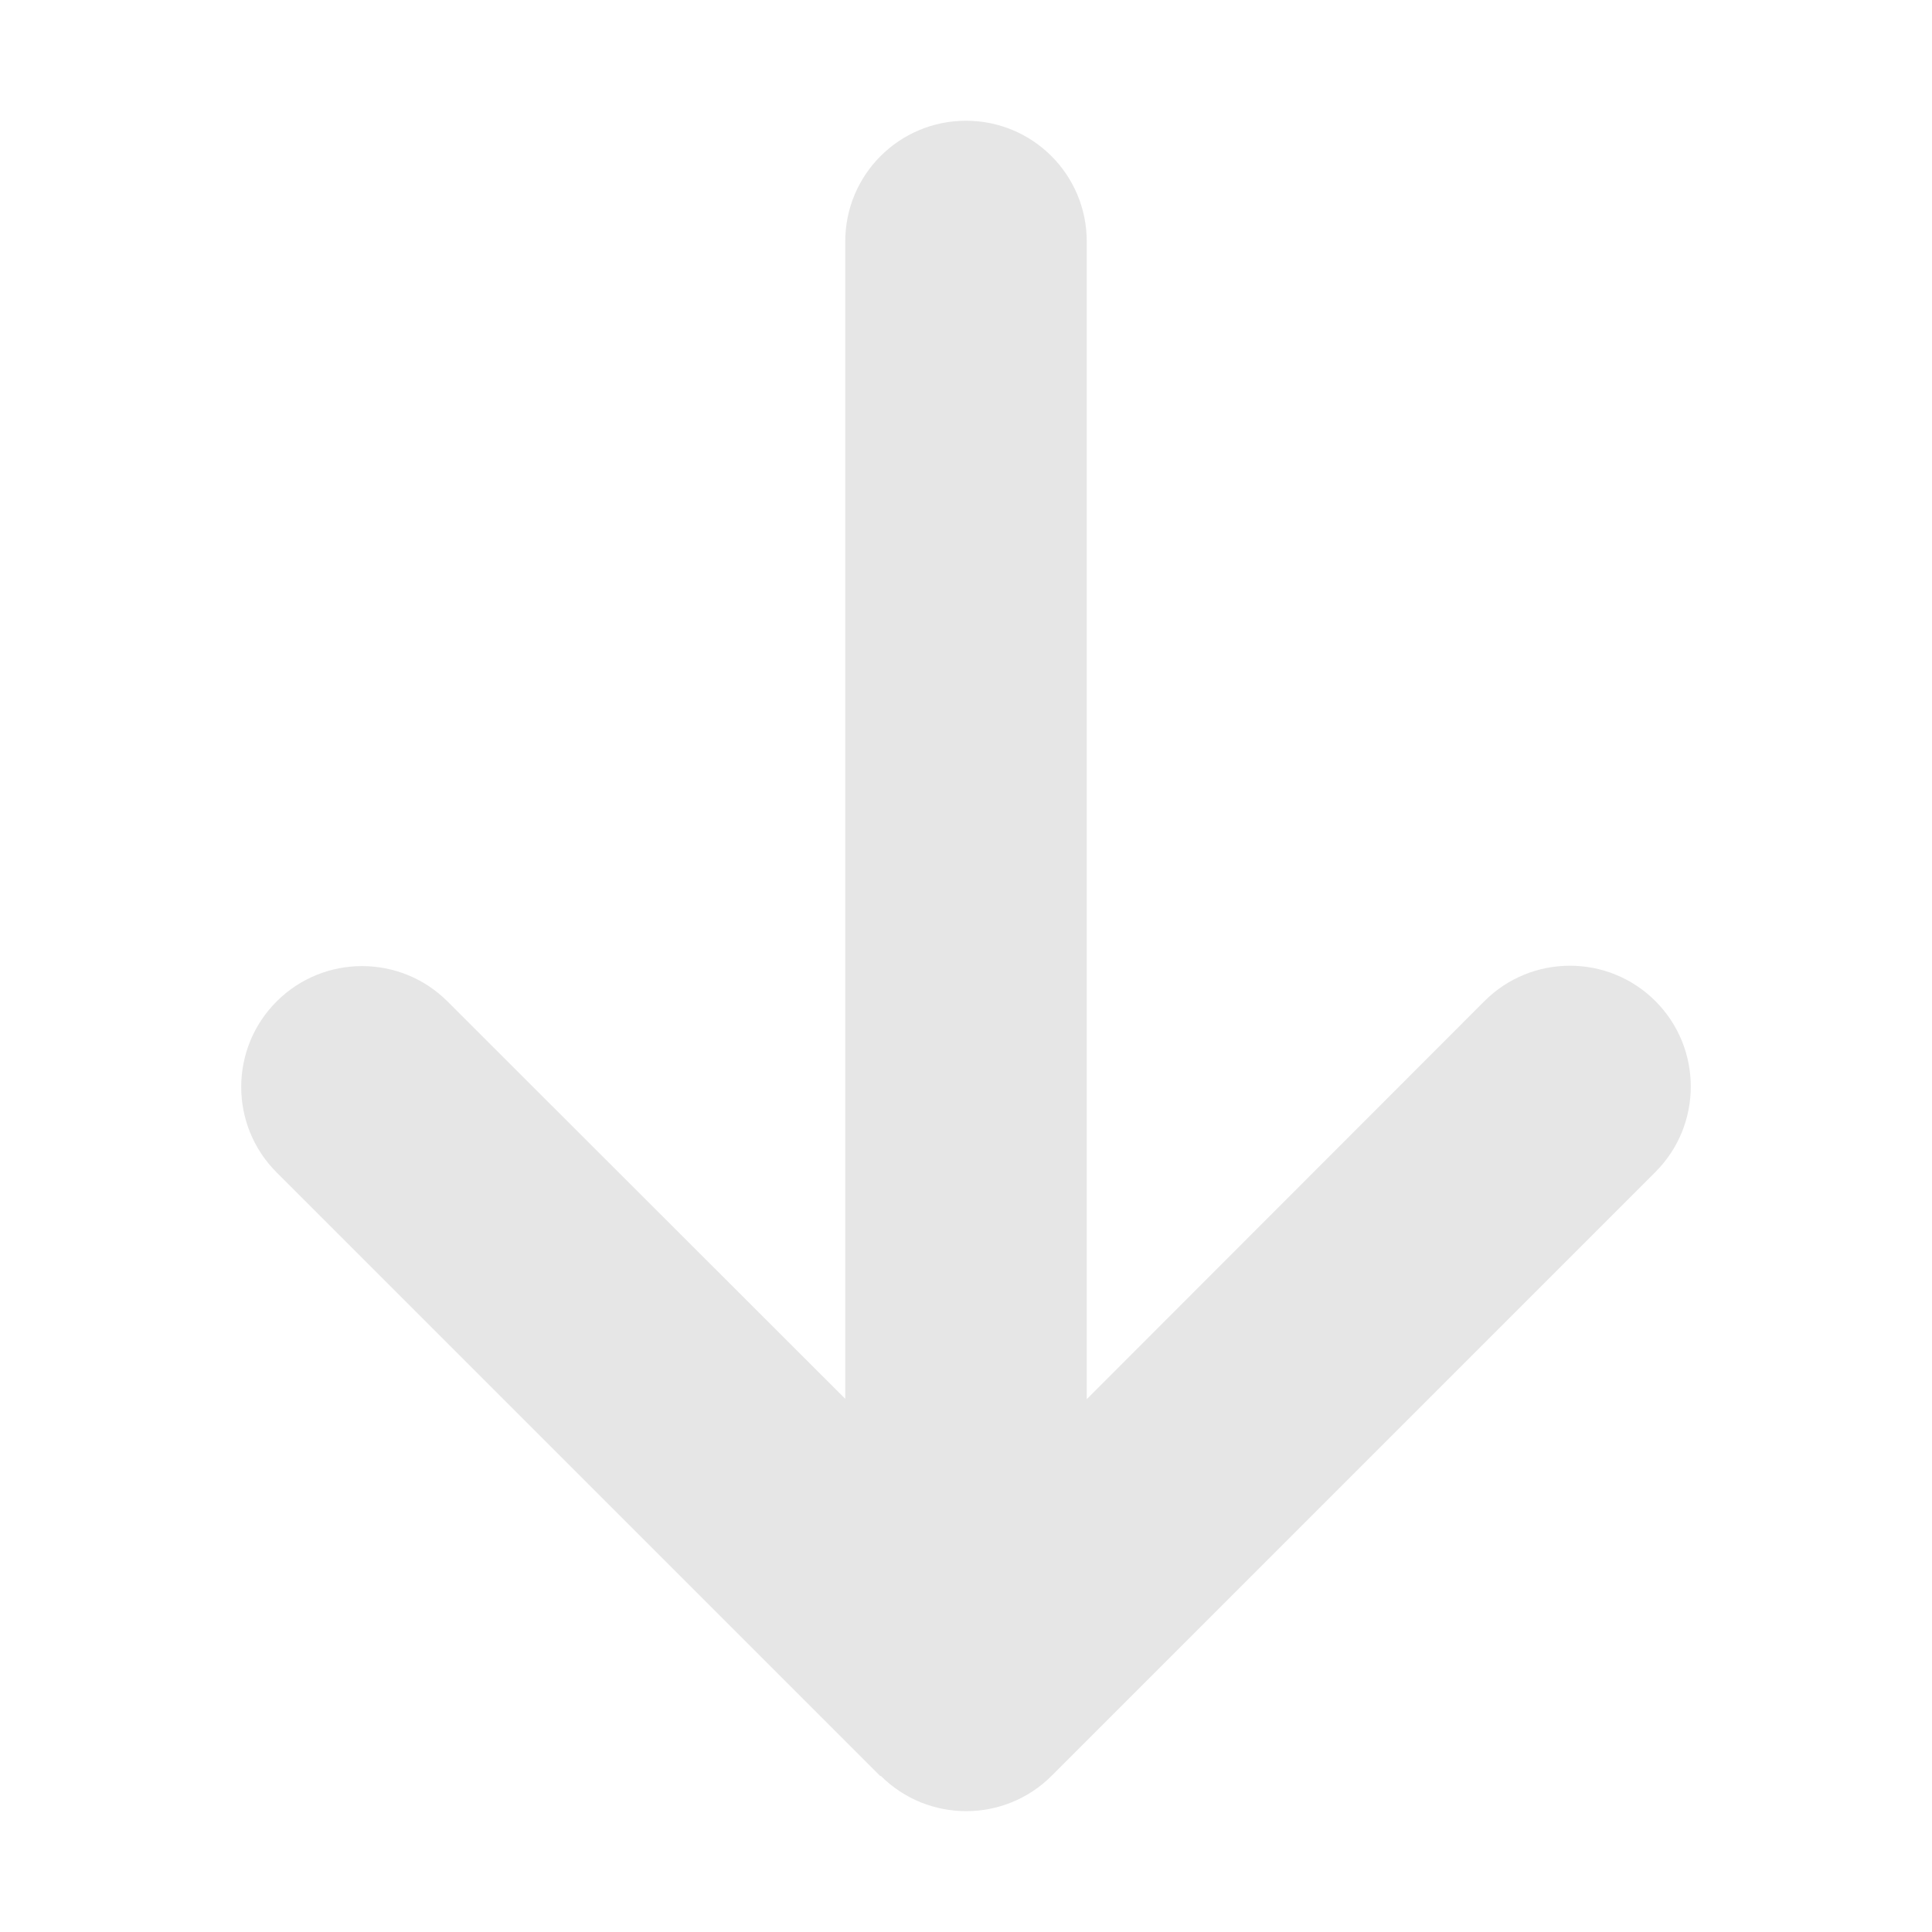
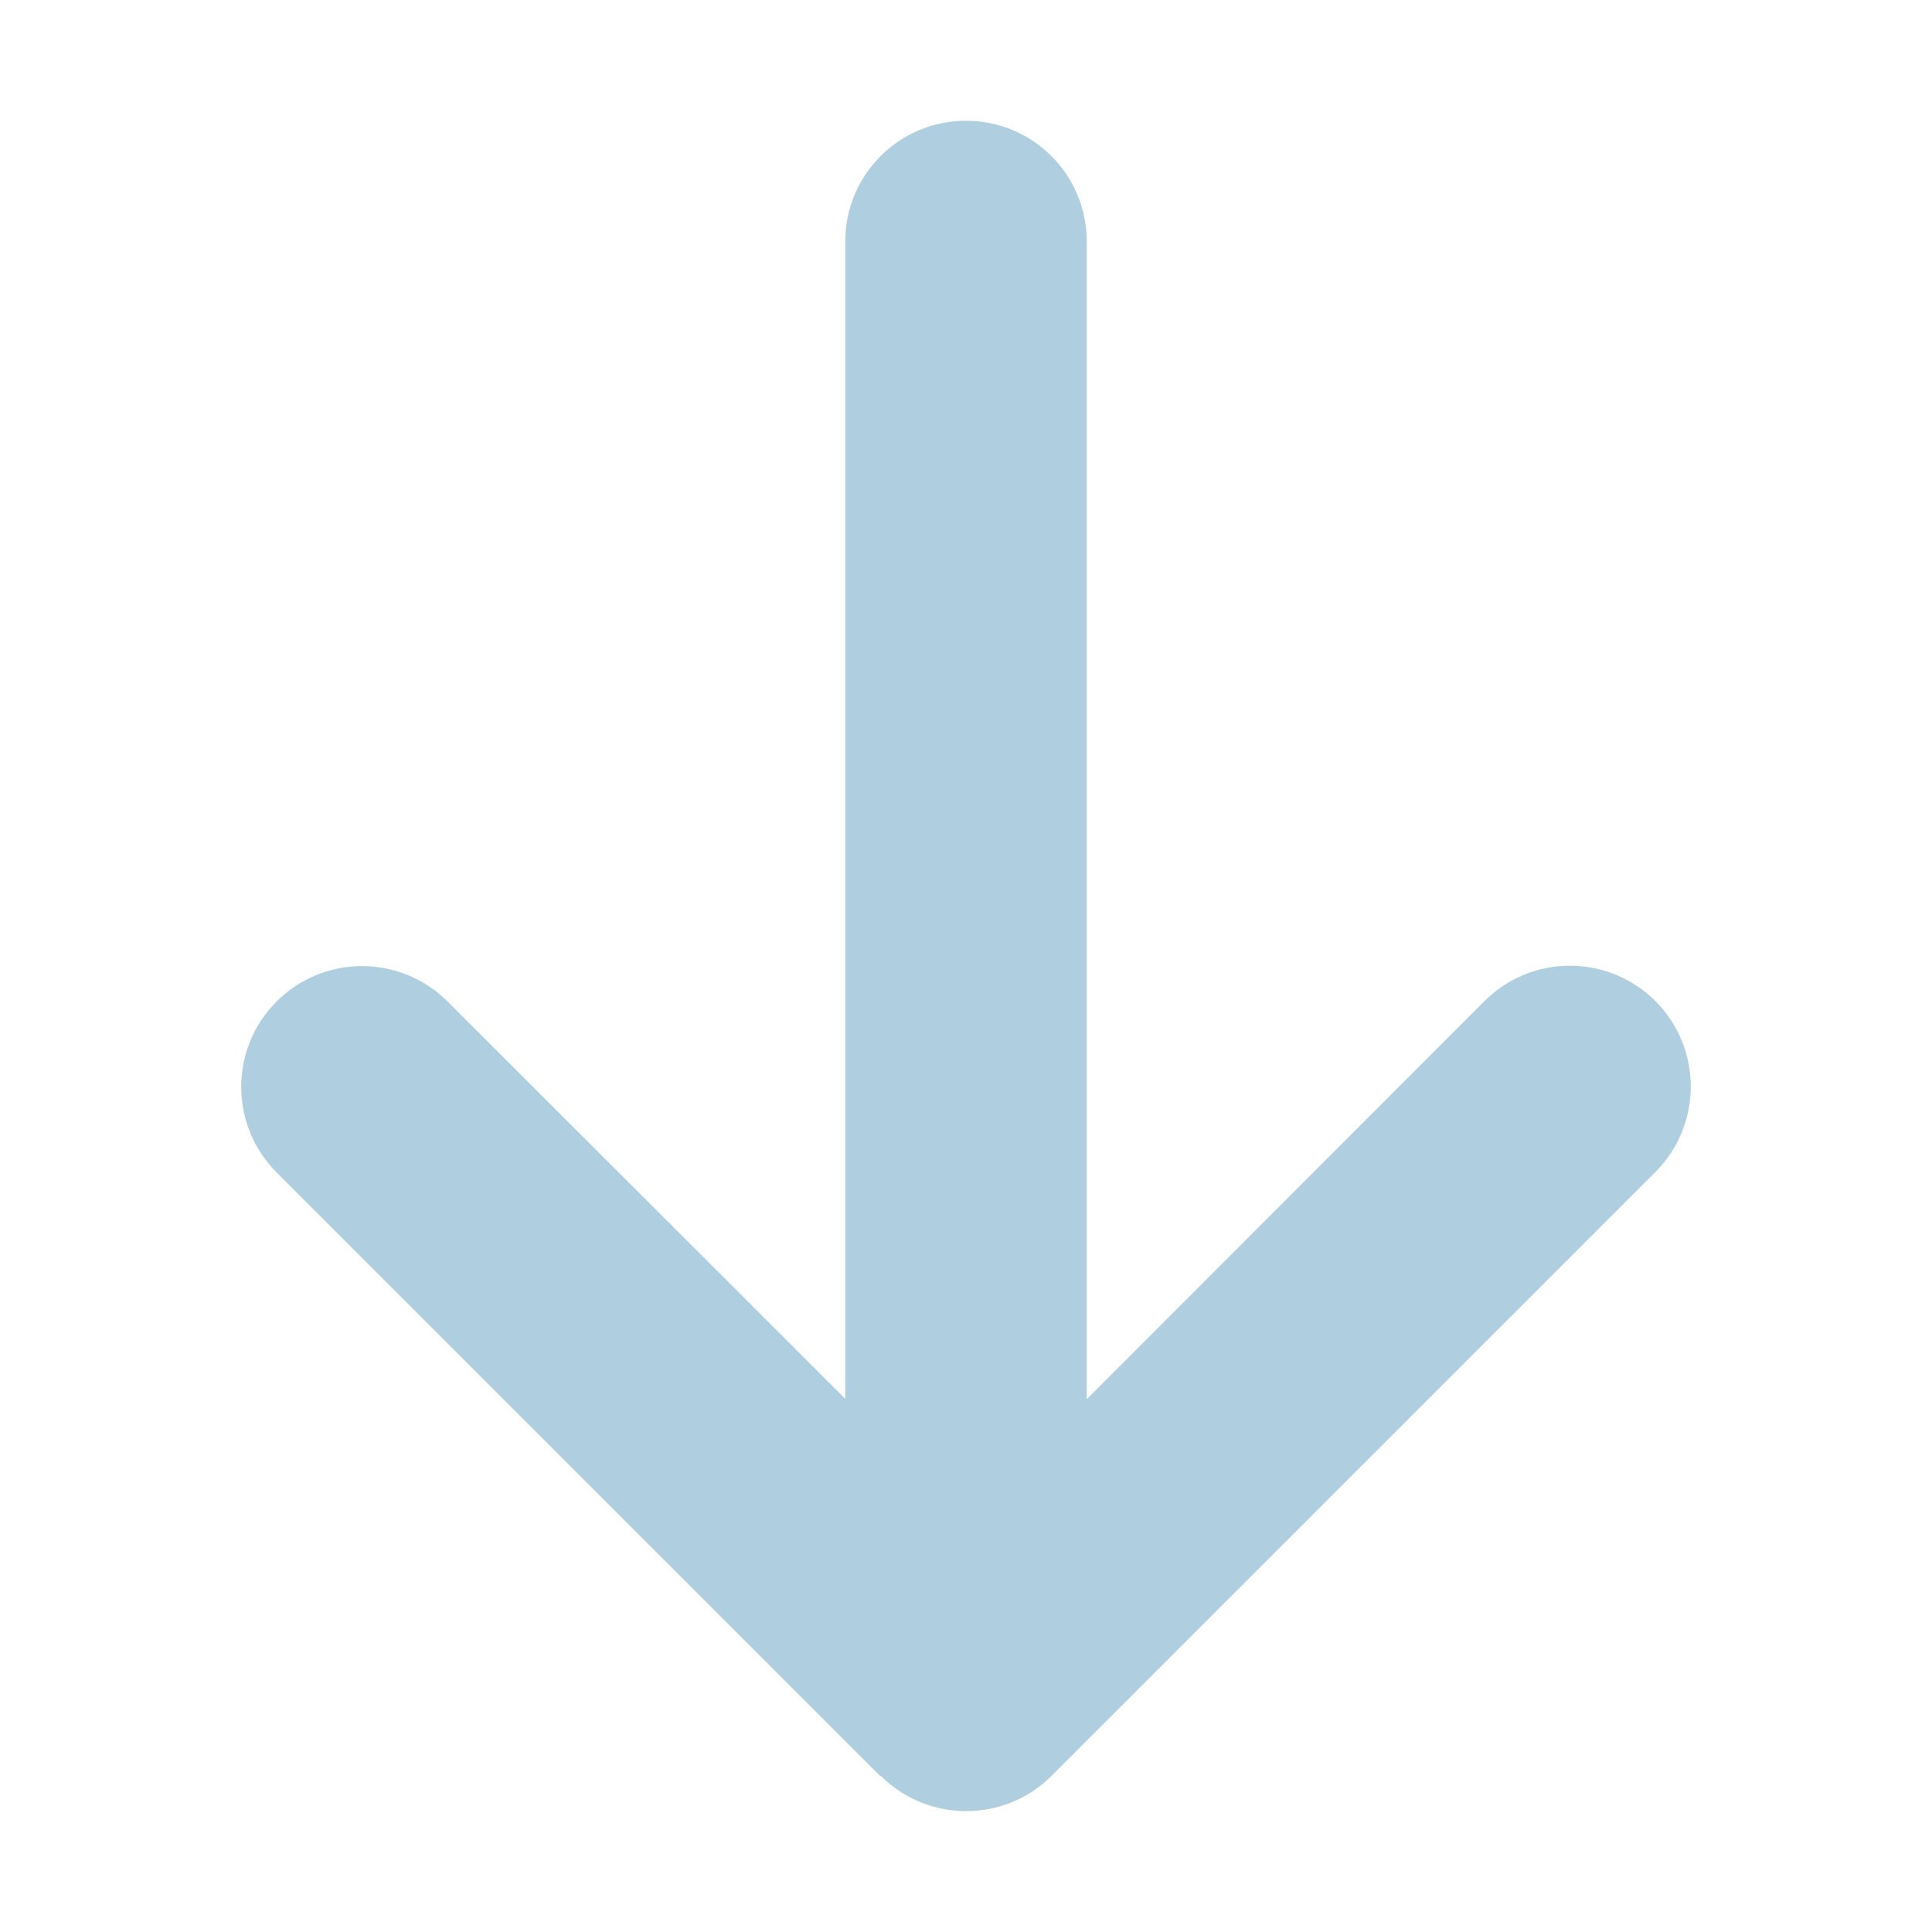
- <svg xmlns="http://www.w3.org/2000/svg" fill="#e6e6e6" viewBox="-64 0 512 512">
+ <svg xmlns="http://www.w3.org/2000/svg" fill="#afcfe1" viewBox="-64 0 512 512">
  <path d="M169.4 470.6c12.5 12.5 32.8 12.5 45.3 0l160-160c12.5-12.5 12.5-32.8 0-45.3s-32.8-12.5-45.3 0L224 370.8 224 64c0-17.7-14.3-32-32-32s-32 14.3-32 32l0 306.7L54.6 265.4c-12.5-12.5-32.8-12.5-45.3 0s-12.5 32.8 0 45.3l160 160z" />
</svg>
